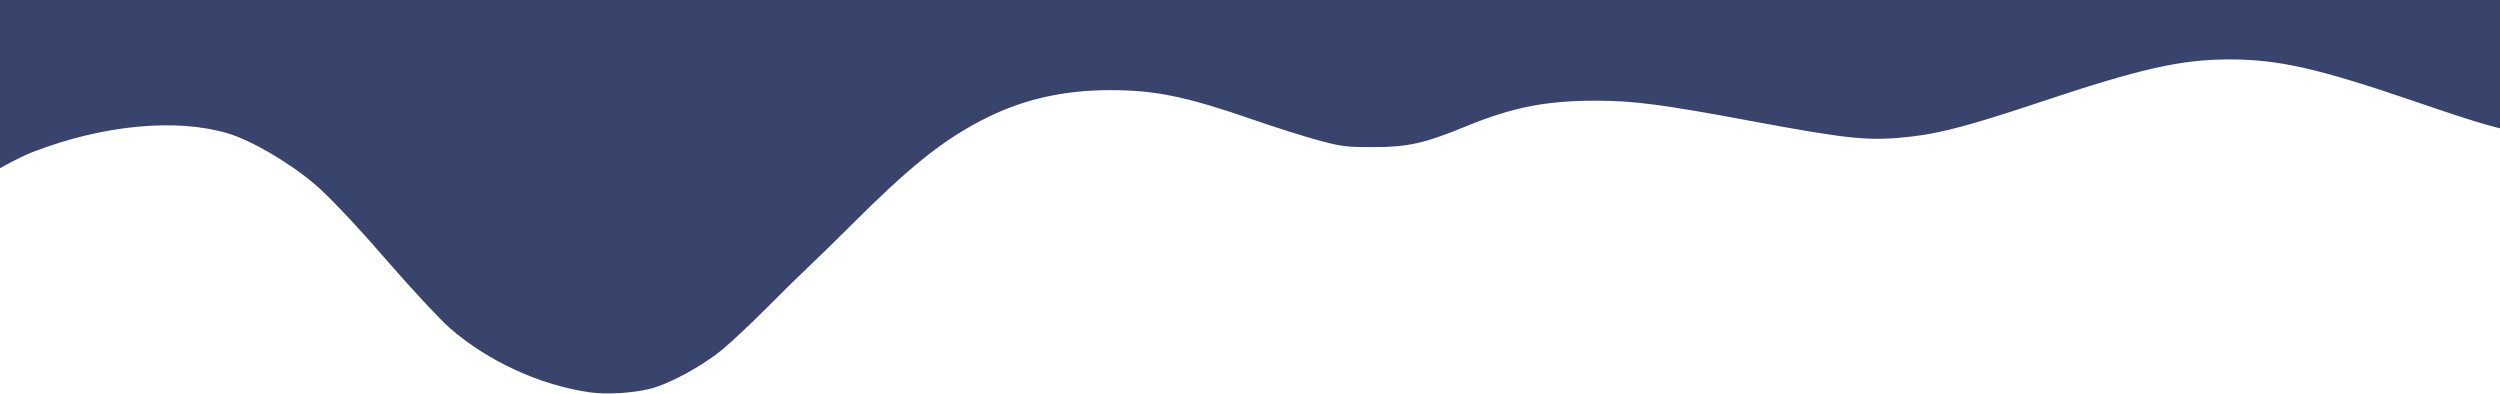
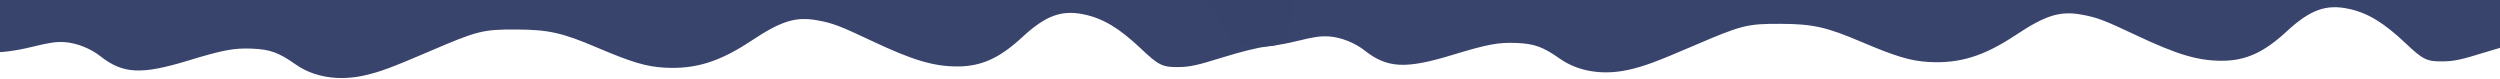
- <svg xmlns="http://www.w3.org/2000/svg" width="208.722mm" height="32.849mm" viewBox="0 0 208.722 32.849" version="1.1" id="svg1241">
-   <defs id="defs1235">
-     <clipPath clipPathUnits="userSpaceOnUse" id="clipPath1808">
-       <rect style="opacity:0;fill:#39446d;fill-opacity:0.995;stroke:#39446d;stroke-width:0.282;stroke-opacity:0.066" id="rect1810" width="208.722" height="64.257" x="2.758" y="-4.255" />
+ <svg xmlns="http://www.w3.org/2000/svg" width="401.637mm" height="12.532mm" viewBox="0 0 401.637 12.532" version="1.1" id="svg8">
+   <defs id="defs2">
+     <clipPath clipPathUnits="userSpaceOnUse" id="clipPath940">
+       <rect style="opacity:1;fill:#000080;fill-opacity:1;stroke:#000080;stroke-width:0.265;stroke-opacity:1" id="rect942" width="401.637" height="16.404" x="-25.929" y="16.013" />
+     </clipPath>
+     <clipPath clipPathUnits="userSpaceOnUse" id="clipPath944">
+       <rect style="opacity:1;fill:#000080;fill-opacity:1;stroke:#000080;stroke-width:0.265;stroke-opacity:1" id="rect946" width="401.637" height="16.404" x="-25.929" y="16.013" />
    </clipPath>
  </defs>
-   <g id="layer1" transform="translate(-0.6197941,8.126785)">
-     <path style="opacity:1;fill:#39446d;fill-opacity:0.995;stroke:#39446d;stroke-width:0.267;stroke-opacity:1" d="m 52.028,53.564 c -4.113,-1.044 -8.409,-4.53 -11.583,-9.399 -0.824,-1.265 -3.288,-5.953 -5.475,-10.418 -2.425,-4.951 -4.711,-9.213 -5.86,-10.925 -2.202,-3.281 -5.353,-6.514 -7.344,-7.537 C 17.418,13.051 11.336,14.076 5.512,18.024 3.394,19.461 0.109,23.053 -0.861,24.995 -1.324,25.92 -1.736,26.472 -1.81,26.264 -2.218,25.115 -4.502,16.348 -5.074,13.736 -5.968,9.65 -6.205,3.976 -5.59,1.357 -4.76,-2.178 -3.143,-4.625 -0.077,-6.984 4.969,-10.867 11.722,-13.071 21.564,-14.048 c 4.955,-0.492 21.771,-1.076 31.271,-1.086 12.923,-0.014 24.052,-0.411 31.044,-1.108 8.514,-0.848 18.133,-0.807 30.295,0.129 4.998,0.385 12.274,0.885 16.17,1.111 9.972,0.579 14.703,0.901 19.778,1.345 2.425,0.212 7.898,0.63 12.161,0.928 11.612,0.813 17.462,1.509 23.702,2.821 0.982,0.207 4.711,0.682 8.285,1.056 10.216,1.069 13.877,1.962 17.408,4.246 3.53,2.283 5.467,5.31 7.836,12.245 0.996,2.917 1.082,6.436 0.197,8.1 -0.702,1.321 -1.071,1.322 -5.039,0.008 -3.451,-1.143 -4.462,-1.65 -10.178,-5.104 -8.174,-4.94 -11.459,-6.256 -15.619,-6.254 -4.047,0.002 -7.424,1.345 -15.777,6.277 -5.706,3.369 -8.233,4.578 -10.639,5.087 -3.541,0.75 -5.143,0.481 -13.448,-2.258 -7.462,-2.462 -9.822,-3.007 -13.031,-3.011 -4.17,-0.005 -7.023,0.991 -10.898,3.806 -3.464,2.516 -4.818,3.053 -7.702,3.053 -2.232,0 -2.558,-0.073 -4.525,-1.012 -1.166,-0.557 -3.571,-1.902 -5.345,-2.99 -5.632,-3.454 -8.257,-4.417 -12.045,-4.417 -4.108,0 -7.617,1.475 -10.981,4.617 -3.29,3.073 -5.977,6.911 -10.799,15.429 -1.373,2.425 -2.953,5.156 -3.51,6.067 -0.557,0.911 -2.115,3.618 -3.462,6.014 -1.346,2.396 -3.041,5.215 -3.765,6.263 -1.684,2.439 -4.392,5.04 -5.976,5.74 -1.428,0.632 -3.587,0.854 -4.943,0.51 z" id="path1798" clip-path="url(#clipPath1808)" transform="matrix(1,0,0,0.5652199,-2.138156,-5.721504)" />
+   <g id="layer1" transform="translate(25.92917,-16.0125)">
+     <path style="opacity:0;fill:#000000;fill-opacity:1;stroke:#2c2f33;stroke-opacity:1" d="M 548.521,16.488 C 538.216,13.629 531.925,11.209 510.602,1.9 484.604,-9.449 480.215,-10.543 460.521,-10.587 c -21.791,-0.049 -26.455,1.176 -64.083,16.831 -12.53,5.213 -22.21,6.963 -34.917,6.313 -16.613,-0.85 -29.091,-5.623 -47.434,-18.147 -12.532,-8.556 -18.795,-10.866 -29.566,-10.903 -11.234,-0.038 -16.281,1.563 -40.706,12.92 C 220.06,7.473 209.728,10.775 196.521,11.542 178.805,12.571 169.049,8.756 153.983,-5.095 140.028,-17.924 130.223,-21.973 117.526,-20.148 105.397,-18.406 93.892,-11.76 78.822,2.208 64.764,15.239 60.651,15.584 30.748,6.24 19.412,2.697 10.419,0.494 5.802,0.128 -2.958,-0.567 -6.641,-2.6 -9.589,-8.371 -14.319,-17.633 -12.876,-39.416 -6.422,-56.152 0.674,-74.552 23.453,-94.785 50.521,-106.729 c 40.818,-18.012 90.247,-22.415 190.352,-16.958 14.768,0.805 41.993,1.934 60.5,2.508 74.129,2.299 96.718,3.489 124.148,6.54 18.957,2.109 50.7,3.428 83.5,3.471 66.316,0.086 118.54,5.993 160.5,18.152 5.775,1.673 21.075,6.861 34,11.528 12.925,4.667 29.575,10.079 37,12.028 11.995,3.147 15.283,3.595 29.5,4.019 16.651,0.496 15.993,0.576 41.657,-5.046 8.272,-1.812 12.784,-1.032 14.799,2.557 3.111,5.542 -2.671,18.64 -19.919,45.124 -6.01,9.228 -11.514,18.104 -12.231,19.725 -3.114,7.035 -20.005,8.521 -38.805,3.414 -7.903,-2.147 -12.726,-2.853 -19.5,-2.853 -10.239,-10e-4 -15.386,1.774 -24.006,8.279 -14.478,10.926 -24.242,11.376 -53.378,2.461 -19.143,-5.858 -26.585,-7.379 -36.092,-7.379 -9.985,0 -18.041,2.471 -26.19,8.033 -11.525,7.867 -15.935,9.376 -28.334,9.693 -9.083,0.232 -12.481,-0.13 -19.5,-2.077 z" id="path863" transform="scale(0.2645833)" />
+     <path style="opacity:0;fill:#000000;fill-opacity:1;stroke:#2c2f33;stroke-opacity:1" d="M 548.521,16.488 C 538.216,13.629 531.925,11.209 510.602,1.9 484.604,-9.449 480.215,-10.543 460.521,-10.587 c -21.791,-0.049 -26.455,1.176 -64.083,16.831 -12.53,5.213 -22.21,6.963 -34.917,6.313 -16.613,-0.85 -29.091,-5.623 -47.434,-18.147 -12.532,-8.556 -18.795,-10.866 -29.566,-10.903 -11.234,-0.038 -16.281,1.563 -40.706,12.92 C 220.06,7.473 209.728,10.775 196.521,11.542 178.805,12.571 169.049,8.756 153.983,-5.095 140.028,-17.924 130.223,-21.973 117.526,-20.148 105.397,-18.406 93.892,-11.76 78.822,2.208 64.764,15.239 60.651,15.584 30.748,6.24 19.412,2.697 10.419,0.494 5.802,0.128 -2.958,-0.567 -6.641,-2.6 -9.589,-8.371 -14.319,-17.633 -12.876,-39.416 -6.422,-56.152 0.674,-74.552 23.453,-94.785 50.521,-106.729 c 40.818,-18.012 90.247,-22.415 190.352,-16.958 14.768,0.805 41.993,1.934 60.5,2.508 74.129,2.299 96.718,3.489 124.148,6.54 18.957,2.109 50.7,3.428 83.5,3.471 66.316,0.086 118.54,5.993 160.5,18.152 5.775,1.673 21.075,6.861 34,11.528 12.925,4.667 29.575,10.079 37,12.028 11.995,3.147 15.283,3.595 29.5,4.019 16.651,0.496 15.993,0.576 41.657,-5.046 8.272,-1.812 12.784,-1.032 14.799,2.557 3.111,5.542 -2.671,18.64 -19.919,45.124 -6.01,9.228 -11.514,18.104 -12.231,19.725 -3.114,7.035 -20.005,8.521 -38.805,3.414 -7.903,-2.147 -12.726,-2.853 -19.5,-2.853 -10.239,-10e-4 -15.386,1.774 -24.006,8.279 -14.478,10.926 -24.242,11.376 -53.378,2.461 -19.143,-5.858 -26.585,-7.379 -36.092,-7.379 -9.985,0 -18.041,2.471 -26.19,8.033 -11.525,7.867 -15.935,9.376 -28.334,9.693 -9.083,0.232 -12.481,-0.13 -19.5,-2.077 z" id="path865" transform="scale(0.2645833)" />
+     <path style="opacity:0;fill:#000000;fill-opacity:1;stroke:#2c2f33;stroke-opacity:1" d="M 548.521,16.488 C 538.216,13.629 531.925,11.209 510.602,1.9 484.604,-9.449 480.215,-10.543 460.521,-10.587 c -21.791,-0.049 -26.455,1.176 -64.083,16.831 -12.53,5.213 -22.21,6.963 -34.917,6.313 -16.613,-0.85 -29.091,-5.623 -47.434,-18.147 -12.532,-8.556 -18.795,-10.866 -29.566,-10.903 -11.234,-0.038 -16.281,1.563 -40.706,12.92 C 220.06,7.473 209.728,10.775 196.521,11.542 178.805,12.571 169.049,8.756 153.983,-5.095 140.028,-17.924 130.223,-21.973 117.526,-20.148 105.397,-18.406 93.892,-11.76 78.822,2.208 64.764,15.239 60.651,15.584 30.748,6.24 19.412,2.697 10.419,0.494 5.802,0.128 -2.958,-0.567 -6.641,-2.6 -9.589,-8.371 -14.319,-17.633 -12.876,-39.416 -6.422,-56.152 0.674,-74.552 23.453,-94.785 50.521,-106.729 c 40.818,-18.012 90.247,-22.415 190.352,-16.958 14.768,0.805 41.993,1.934 60.5,2.508 74.129,2.299 96.718,3.489 124.148,6.54 18.957,2.109 50.7,3.428 83.5,3.471 66.316,0.086 118.54,5.993 160.5,18.152 5.775,1.673 21.075,6.861 34,11.528 12.925,4.667 29.575,10.079 37,12.028 11.995,3.147 15.283,3.595 29.5,4.019 16.651,0.496 15.993,0.576 41.657,-5.046 8.272,-1.812 12.784,-1.032 14.799,2.557 3.111,5.542 -2.671,18.64 -19.919,45.124 -6.01,9.228 -11.514,18.104 -12.231,19.725 -3.114,7.035 -20.005,8.521 -38.805,3.414 -7.903,-2.147 -12.726,-2.853 -19.5,-2.853 -10.239,-10e-4 -15.386,1.774 -24.006,8.279 -14.478,10.926 -24.242,11.376 -53.378,2.461 -19.143,-5.858 -26.585,-7.379 -36.092,-7.379 -9.985,0 -18.041,2.471 -26.19,8.033 -11.525,7.867 -15.935,9.376 -28.334,9.693 -9.083,0.232 -12.481,-0.13 -19.5,-2.077 z" id="path867" transform="scale(0.2645833)" />
+     <path style="opacity:0;fill:#000000;fill-opacity:1;stroke:#2c2f33;stroke-opacity:1" d="M 548.521,16.488 C 538.216,13.629 531.925,11.209 510.602,1.9 484.604,-9.449 480.215,-10.543 460.521,-10.587 c -21.791,-0.049 -26.455,1.176 -64.083,16.831 -12.53,5.213 -22.21,6.963 -34.917,6.313 -16.613,-0.85 -29.091,-5.623 -47.434,-18.147 -12.532,-8.556 -18.795,-10.866 -29.566,-10.903 -11.234,-0.038 -16.281,1.563 -40.706,12.92 C 220.06,7.473 209.728,10.775 196.521,11.542 178.805,12.571 169.049,8.756 153.983,-5.095 140.028,-17.924 130.223,-21.973 117.526,-20.148 105.397,-18.406 93.892,-11.76 78.822,2.208 64.764,15.239 60.651,15.584 30.748,6.24 19.412,2.697 10.419,0.494 5.802,0.128 -2.958,-0.567 -6.641,-2.6 -9.589,-8.371 -14.319,-17.633 -12.876,-39.416 -6.422,-56.152 0.674,-74.552 23.453,-94.785 50.521,-106.729 c 40.818,-18.012 90.247,-22.415 190.352,-16.958 14.768,0.805 41.993,1.934 60.5,2.508 74.129,2.299 96.718,3.489 124.148,6.54 18.957,2.109 50.7,3.428 83.5,3.471 66.316,0.086 118.54,5.993 160.5,18.152 5.775,1.673 21.075,6.861 34,11.528 12.925,4.667 29.575,10.079 37,12.028 11.995,3.147 15.283,3.595 29.5,4.019 16.651,0.496 15.993,0.576 41.657,-5.046 8.272,-1.812 12.784,-1.032 14.799,2.557 3.111,5.542 -2.671,18.64 -19.919,45.124 -6.01,9.228 -11.514,18.104 -12.231,19.725 -3.114,7.035 -20.005,8.521 -38.805,3.414 -7.903,-2.147 -12.726,-2.853 -19.5,-2.853 -10.239,-10e-4 -15.386,1.774 -24.006,8.279 -14.478,10.926 -24.242,11.376 -53.378,2.461 -19.143,-5.858 -26.585,-7.379 -36.092,-7.379 -9.985,0 -18.041,2.471 -26.19,8.033 -11.525,7.867 -15.935,9.376 -28.334,9.693 -9.083,0.232 -12.481,-0.13 -19.5,-2.077 z" id="path869" transform="scale(0.2645833)" />
+     <path style="opacity:0;fill:#000000;fill-opacity:1;stroke:#2c2f33;stroke-opacity:1" d="M 548.521,16.488 C 538.216,13.629 531.925,11.209 510.602,1.9 484.604,-9.449 480.215,-10.543 460.521,-10.587 c -21.791,-0.049 -26.455,1.176 -64.083,16.831 -12.53,5.213 -22.21,6.963 -34.917,6.313 -16.613,-0.85 -29.091,-5.623 -47.434,-18.147 -12.532,-8.556 -18.795,-10.866 -29.566,-10.903 -11.234,-0.038 -16.281,1.563 -40.706,12.92 C 220.06,7.473 209.728,10.775 196.521,11.542 178.805,12.571 169.049,8.756 153.983,-5.095 140.028,-17.924 130.223,-21.973 117.526,-20.148 105.397,-18.406 93.892,-11.76 78.822,2.208 64.764,15.239 60.651,15.584 30.748,6.24 19.412,2.697 10.419,0.494 5.802,0.128 -2.958,-0.567 -6.641,-2.6 -9.589,-8.371 -14.319,-17.633 -12.876,-39.416 -6.422,-56.152 0.674,-74.552 23.453,-94.785 50.521,-106.729 c 40.818,-18.012 90.247,-22.415 190.352,-16.958 14.768,0.805 41.993,1.934 60.5,2.508 74.129,2.299 96.718,3.489 124.148,6.54 18.957,2.109 50.7,3.428 83.5,3.471 66.316,0.086 118.54,5.993 160.5,18.152 5.775,1.673 21.075,6.861 34,11.528 12.925,4.667 29.575,10.079 37,12.028 11.995,3.147 15.283,3.595 29.5,4.019 16.651,0.496 15.993,0.576 41.657,-5.046 8.272,-1.812 12.784,-1.032 14.799,2.557 3.111,5.542 -2.671,18.64 -19.919,45.124 -6.01,9.228 -11.514,18.104 -12.231,19.725 -3.114,7.035 -20.005,8.521 -38.805,3.414 -7.903,-2.147 -12.726,-2.853 -19.5,-2.853 -10.239,-10e-4 -15.386,1.774 -24.006,8.279 -14.478,10.926 -24.242,11.376 -53.378,2.461 -19.143,-5.858 -26.585,-7.379 -36.092,-7.379 -9.985,0 -18.041,2.471 -26.19,8.033 -11.525,7.867 -15.935,9.376 -28.334,9.693 -9.083,0.232 -12.481,-0.13 -19.5,-2.077 z" id="path871" transform="scale(0.2645833)" />
+     <path style="opacity:0;fill:#000000;fill-opacity:1;stroke:#2c2f33;stroke-opacity:1" d="M 548.521,16.488 C 538.216,13.629 531.925,11.209 510.602,1.9 484.604,-9.449 480.215,-10.543 460.521,-10.587 c -21.791,-0.049 -26.455,1.176 -64.083,16.831 -12.53,5.213 -22.21,6.963 -34.917,6.313 -16.613,-0.85 -29.091,-5.623 -47.434,-18.147 -12.532,-8.556 -18.795,-10.866 -29.566,-10.903 -11.234,-0.038 -16.281,1.563 -40.706,12.92 C 220.06,7.473 209.728,10.775 196.521,11.542 178.805,12.571 169.049,8.756 153.983,-5.095 140.028,-17.924 130.223,-21.973 117.526,-20.148 105.397,-18.406 93.892,-11.76 78.822,2.208 64.764,15.239 60.651,15.584 30.748,6.24 19.412,2.697 10.419,0.494 5.802,0.128 -2.958,-0.567 -6.641,-2.6 -9.589,-8.371 -14.319,-17.633 -12.876,-39.416 -6.422,-56.152 0.674,-74.552 23.453,-94.785 50.521,-106.729 c 40.818,-18.012 90.247,-22.415 190.352,-16.958 14.768,0.805 41.993,1.934 60.5,2.508 74.129,2.299 96.718,3.489 124.148,6.54 18.957,2.109 50.7,3.428 83.5,3.471 66.316,0.086 118.54,5.993 160.5,18.152 5.775,1.673 21.075,6.861 34,11.528 12.925,4.667 29.575,10.079 37,12.028 11.995,3.147 15.283,3.595 29.5,4.019 16.651,0.496 15.993,0.576 41.657,-5.046 8.272,-1.812 12.784,-1.032 14.799,2.557 3.111,5.542 -2.671,18.64 -19.919,45.124 -6.01,9.228 -11.514,18.104 -12.231,19.725 -3.114,7.035 -20.005,8.521 -38.805,3.414 -7.903,-2.147 -12.726,-2.853 -19.5,-2.853 -10.239,-10e-4 -15.386,1.774 -24.006,8.279 -14.478,10.926 -24.242,11.376 -53.378,2.461 -19.143,-5.858 -26.585,-7.379 -36.092,-7.379 -9.985,0 -18.041,2.471 -26.19,8.033 -11.525,7.867 -15.935,9.376 -28.334,9.693 -9.083,0.232 -12.481,-0.13 -19.5,-2.077 z" id="path873" transform="scale(0.2645833)" />
+     <path style="opacity:0;fill:#000080;fill-opacity:1;stroke:#2c2f33;stroke-opacity:1" d="m 546.412,163.445 c -9.243,-2.027 -16.756,-4.796 -39.288,-14.481 -29.589,-12.718 -32.913,-13.56 -53.212,-13.477 -19.725,0.081 -28.039,1.931 -49.245,10.957 -20.978,8.93 -29.862,11.587 -40.819,12.205 -18.639,1.053 -33.25,-3.478 -52.582,-16.307 -18.189,-12.07 -27.12,-14.823 -40.326,-12.428 -9.429,1.71 -13.662,3.307 -33.029,12.458 -24.947,11.788 -37.515,15.547 -51.974,15.547 -14.297,0 -25.318,-4.974 -38.932,-17.573 -14.359,-13.289 -24.142,-16.904 -37.948,-14.025 -11.814,2.463 -21.665,8.396 -35.199,21.198 -10.42,9.856 -12.638,10.92 -22.447,10.767 -6.702,-0.105 -10.946,-1.042 -26.16,-5.78 -10.925,-3.402 -21.482,-6.028 -26.5,-6.591 -7.688,-0.863 -8.59,-1.207 -11.53,-4.386 -4.152,-4.49 -5.611,-10.047 -5.544,-21.11 0.06,-9.771 1.889,-19.781 5.316,-29.08 C -4.453,68.13 24.367,45.267 60.467,33.055 93.316,21.943 141.531,17.92 205.912,20.919 c 11.275,0.525 34.9,1.633 52.5,2.461 17.6,0.829 48.425,1.976 68.5,2.551 41.706,1.193 60.391,2.24 88,4.932 30.765,3 32.672,3.089 87,4.06 98.113,1.755 133.184,7.048 195.522,29.51 13.188,4.752 30.053,10.233 37.478,12.18 11.857,3.109 15.387,3.599 29,4.021 13.283,0.412 16.93,0.175 25.5,-1.661 5.5,-1.178 13.204,-2.828 17.12,-3.666 6.423,-1.375 7.488,-1.371 10.87,0.043 l 3.75,1.567 -0.43,5.947 c -0.56,7.737 -5.201,17.065 -20.012,40.216 -6.214,9.714 -12.021,18.975 -12.904,20.58 -3.648,6.629 -18.909,7.531 -39.894,2.357 -10.701,-2.638 -14.867,-3.231 -20.094,-2.858 -7.26,0.518 -15.709,3.864 -21.742,8.611 -13.564,10.672 -24.553,11.228 -52.673,2.663 -21.59,-6.576 -28.162,-7.802 -39.301,-7.336 -10.944,0.458 -16.258,2.391 -26.633,9.683 -10.874,7.643 -25.653,10.042 -41.056,6.664 z" id="path901" transform="scale(0.2645833)" />
+     <path style="opacity:1;fill:#39446d;fill-opacity:0.995;stroke:#39446d;stroke-width:0.265;stroke-opacity:1" d="m 114.144,27.105 c -2.446,-0.536 -4.433,-1.269 -10.395,-3.831 -7.829,-3.365 -8.708,-3.588 -14.079,-3.566 -5.219,0.021 -7.419,0.511 -13.029,2.899 -5.551,2.363 -7.901,3.066 -10.8,3.229 -4.932,0.279 -8.797,-0.92 -13.912,-4.315 -4.812,-3.194 -7.176,-3.922 -10.669,-3.288 -2.495,0.452 -3.615,0.875 -8.739,3.296 -6.6,3.119 -9.926,4.114 -13.751,4.114 -3.783,0 -6.699,-1.316 -10.301,-4.649 -3.799,-3.516 -6.387,-4.472 -10.04,-3.711 -3.126,0.652 -5.732,2.221 -9.313,5.609 -2.757,2.608 -3.344,2.889 -5.939,2.849 -1.773,-0.028 -2.896,-0.276 -6.921,-1.529 -2.891,-0.9 -5.684,-1.595 -7.011,-1.744 -2.034,-0.228 -2.273,-0.319 -3.051,-1.161 -1.099,-1.188 -1.485,-2.658 -1.467,-5.585 0.016,-2.585 0.5,-5.234 1.407,-7.694 2.263,-6.141 9.888,-12.19 19.44,-15.421 8.691,-2.94 21.448,-4.005 38.482,-3.211 2.983,0.139 9.234,0.432 13.891,0.651 4.657,0.219 12.812,0.523 18.124,0.675 11.035,0.316 15.979,0.593 23.283,1.305 8.14,0.794 8.645,0.817 23.019,1.074 25.959,0.464 35.238,1.865 51.732,7.808 3.489,1.257 7.951,2.708 9.916,3.223 3.137,0.823 4.071,0.952 7.673,1.064 3.515,0.109 4.479,0.046 6.747,-0.439 1.455,-0.312 3.494,-0.748 4.53,-0.97 1.7,-0.364 1.981,-0.363 2.876,0.011 l 0.992,0.415 -0.114,1.574 c -0.148,2.047 -1.376,4.515 -5.295,10.641 -1.644,2.57 -3.181,5.02 -3.414,5.445 -0.965,1.754 -5.003,1.993 -10.555,0.624 -2.831,-0.698 -3.934,-0.855 -5.317,-0.756 -1.921,0.137 -4.156,1.022 -5.753,2.278 -3.589,2.824 -6.496,2.971 -13.936,0.705 -5.712,-1.74 -7.451,-2.064 -10.398,-1.941 -2.896,0.121 -4.302,0.633 -7.047,2.562 -2.877,2.022 -6.787,2.657 -10.863,1.763 z" id="path903" clip-path="url(#clipPath944)" transform="matrix(-1,0,0,1,349.7792,0)" />
+     <path style="opacity:1;fill:#39446d;fill-opacity:0.995;stroke:#39446d;stroke-width:0.265;stroke-opacity:1" d="m 317.265,28.017 c -2.446,-0.536 -4.433,-1.269 -10.395,-3.831 -7.829,-3.365 -8.708,-3.588 -14.079,-3.566 -5.219,0.021 -7.419,0.511 -13.029,2.899 -5.551,2.363 -7.901,3.066 -10.8,3.229 -4.932,0.279 -8.797,-0.92 -13.912,-4.315 -4.812,-3.194 -7.176,-3.922 -10.669,-3.288 -2.495,0.452 -3.615,0.875 -8.739,3.296 -6.6,3.119 -9.926,4.114 -13.751,4.114 -3.783,0 -6.699,-1.316 -10.301,-4.649 -3.799,-3.516 -6.387,-4.472 -10.04,-3.711 -3.126,0.652 -5.732,2.221 -9.313,5.609 -2.757,2.608 -3.344,2.889 -5.939,2.849 -1.773,-0.028 -2.896,-0.276 -6.921,-1.529 -2.891,-0.9 -5.684,-1.595 -7.011,-1.744 -2.034,-0.228 -2.273,-0.319 -3.051,-1.161 -1.099,-1.188 -1.485,-2.658 -1.467,-5.585 0.016,-2.585 0.5,-5.234 1.407,-7.694 2.263,-6.141 9.888,-12.19 19.439,-15.421 8.691,-2.94 21.448,-4.005 38.482,-3.211 2.983,0.139 9.234,0.432 13.891,0.651 4.657,0.219 12.812,0.523 18.124,0.675 11.035,0.316 15.979,0.593 23.283,1.305 8.14,0.794 8.645,0.817 23.019,1.074 25.959,0.464 35.238,1.865 51.732,7.808 3.489,1.257 7.951,2.708 9.916,3.223 3.137,0.823 4.071,0.952 7.673,1.064 3.515,0.109 4.479,0.046 6.747,-0.439 1.455,-0.312 3.494,-0.748 4.53,-0.97 1.7,-0.364 1.981,-0.363 2.876,0.011 l 0.992,0.415 -0.114,1.574 c -0.148,2.047 -1.376,4.515 -5.295,10.641 -1.644,2.57 -3.181,5.02 -3.414,5.445 -0.965,1.754 -5.003,1.993 -10.555,0.624 -2.831,-0.698 -3.934,-0.855 -5.317,-0.756 -1.921,0.137 -4.156,1.022 -5.753,2.278 -3.589,2.824 -6.496,2.971 -13.936,0.705 -5.712,-1.74 -7.451,-2.064 -10.398,-1.941 -2.896,0.121 -4.302,0.633 -7.047,2.562 -2.877,2.022 -6.787,2.657 -10.863,1.763 z" id="path903-0" clip-path="url(#clipPath940)" transform="matrix(-1,0,0,1,349.7792,0)" />
  </g>
</svg>
